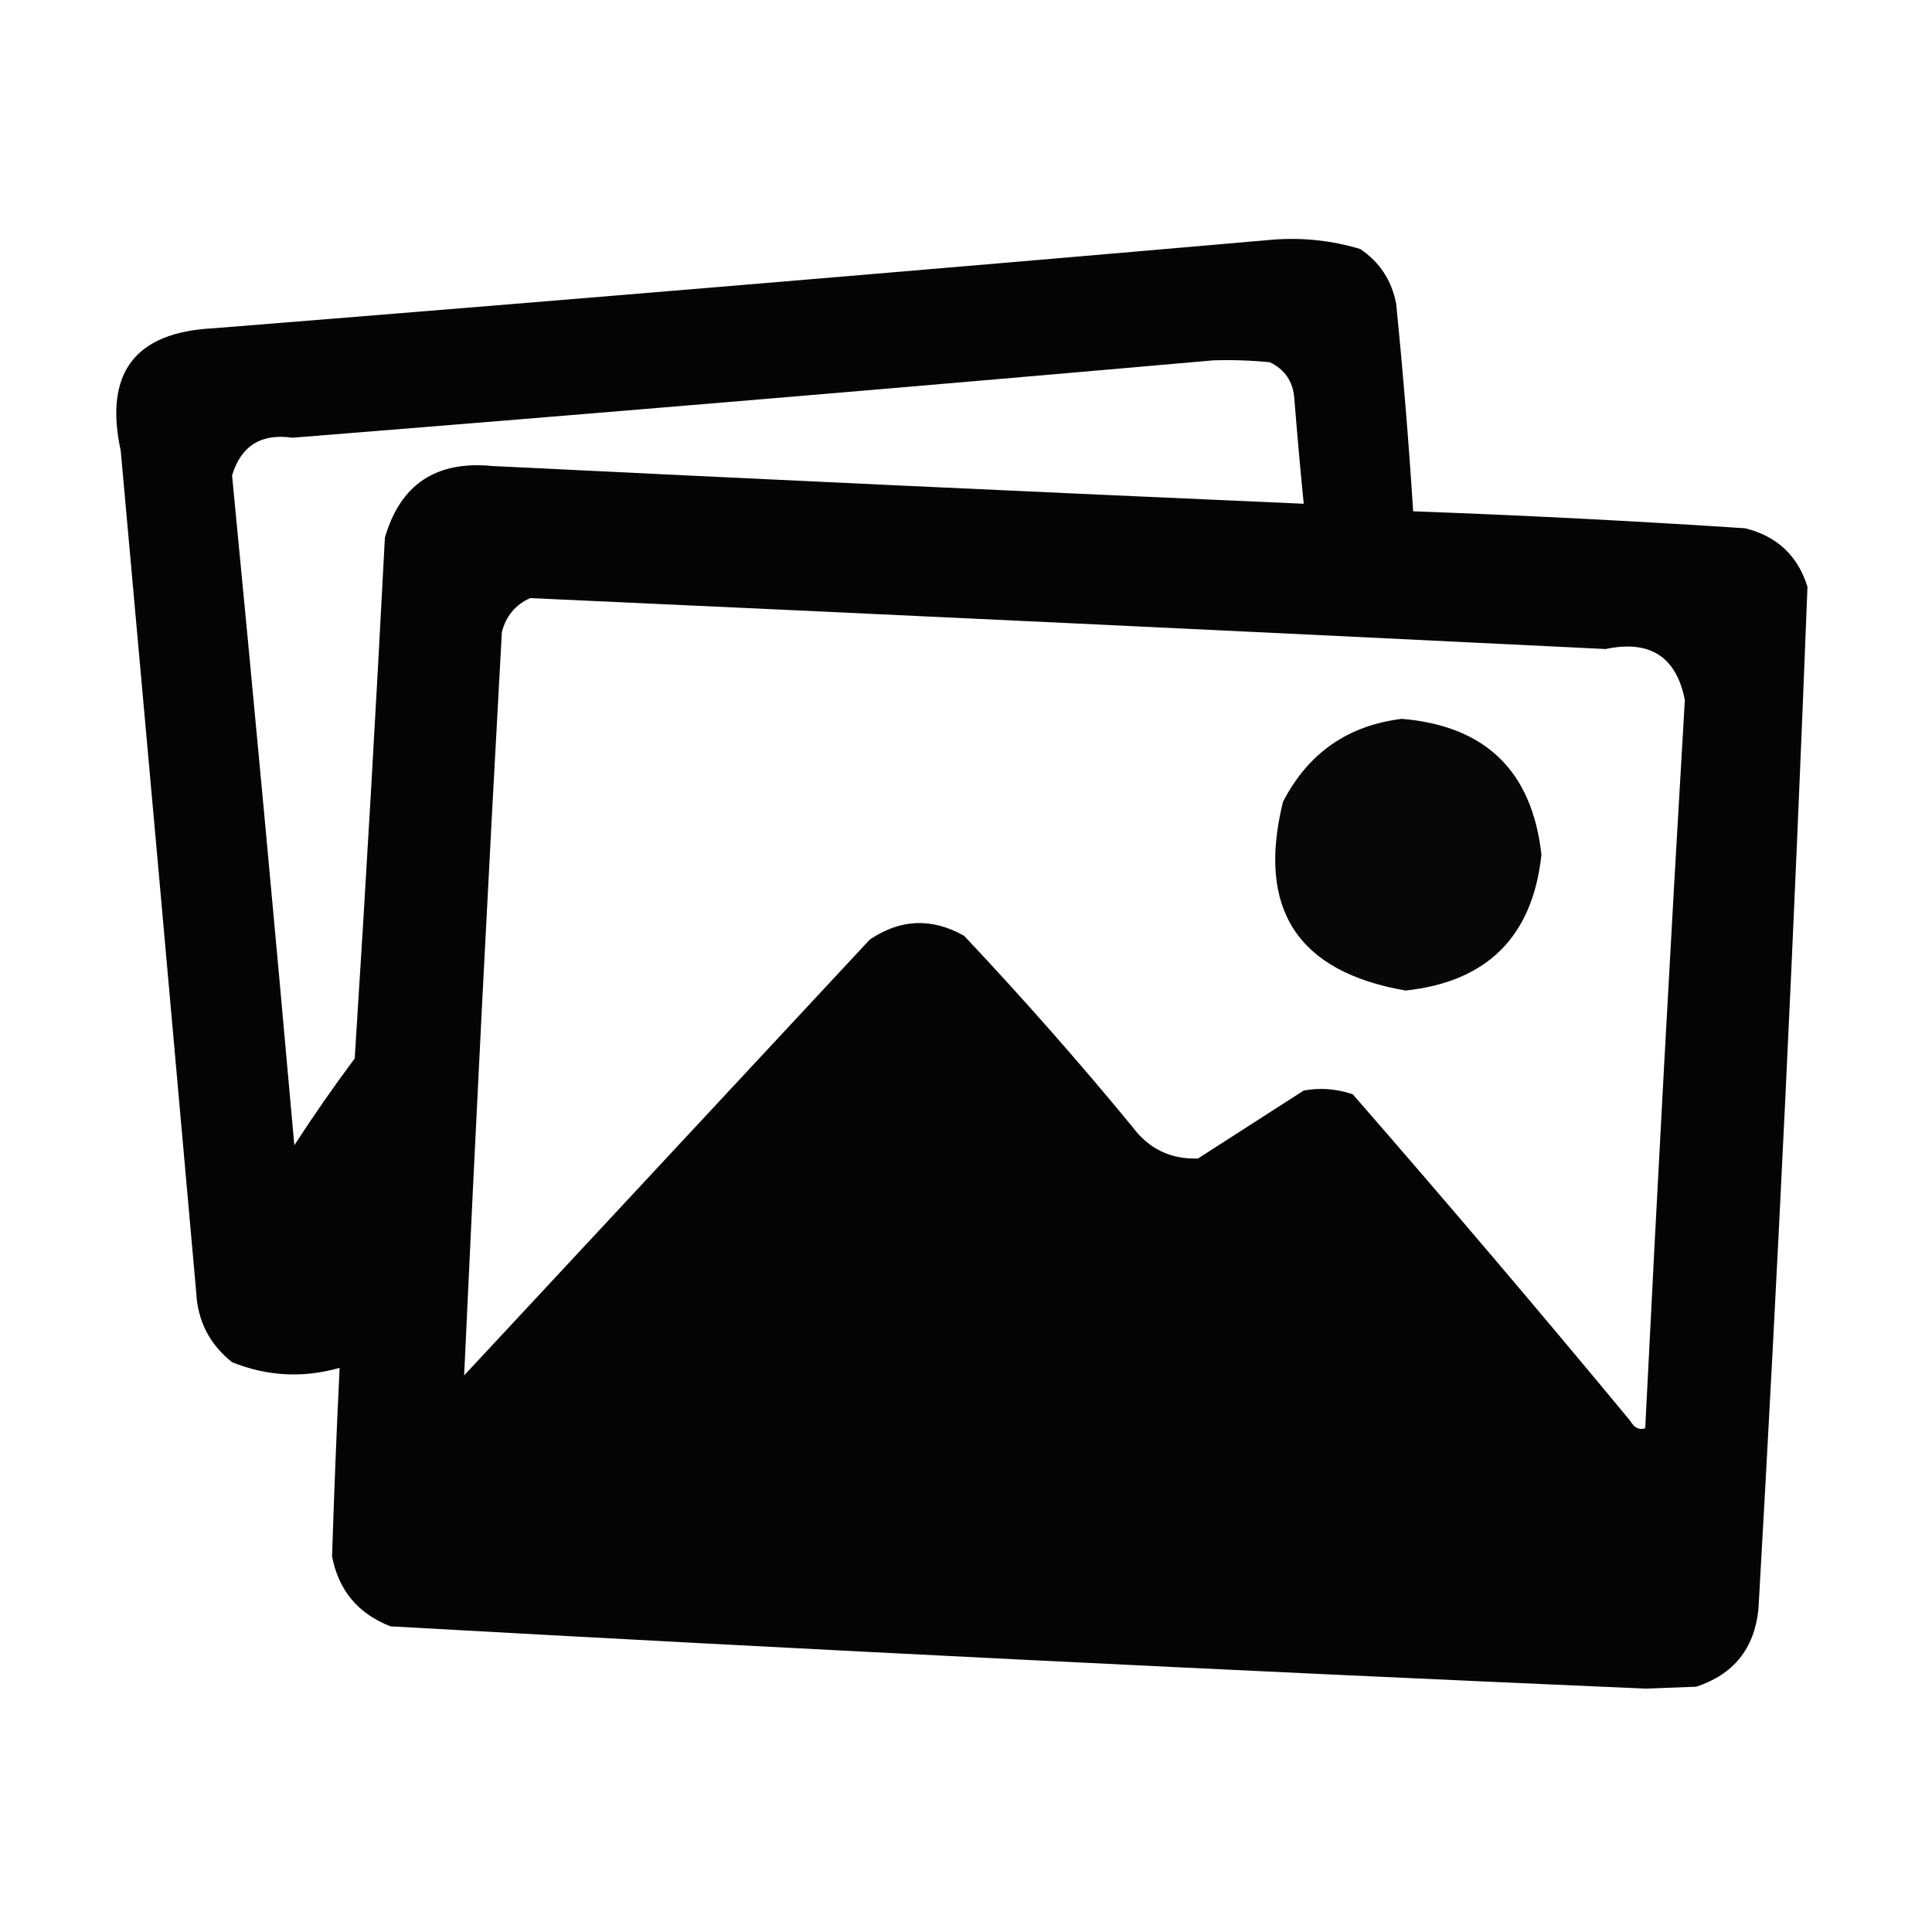
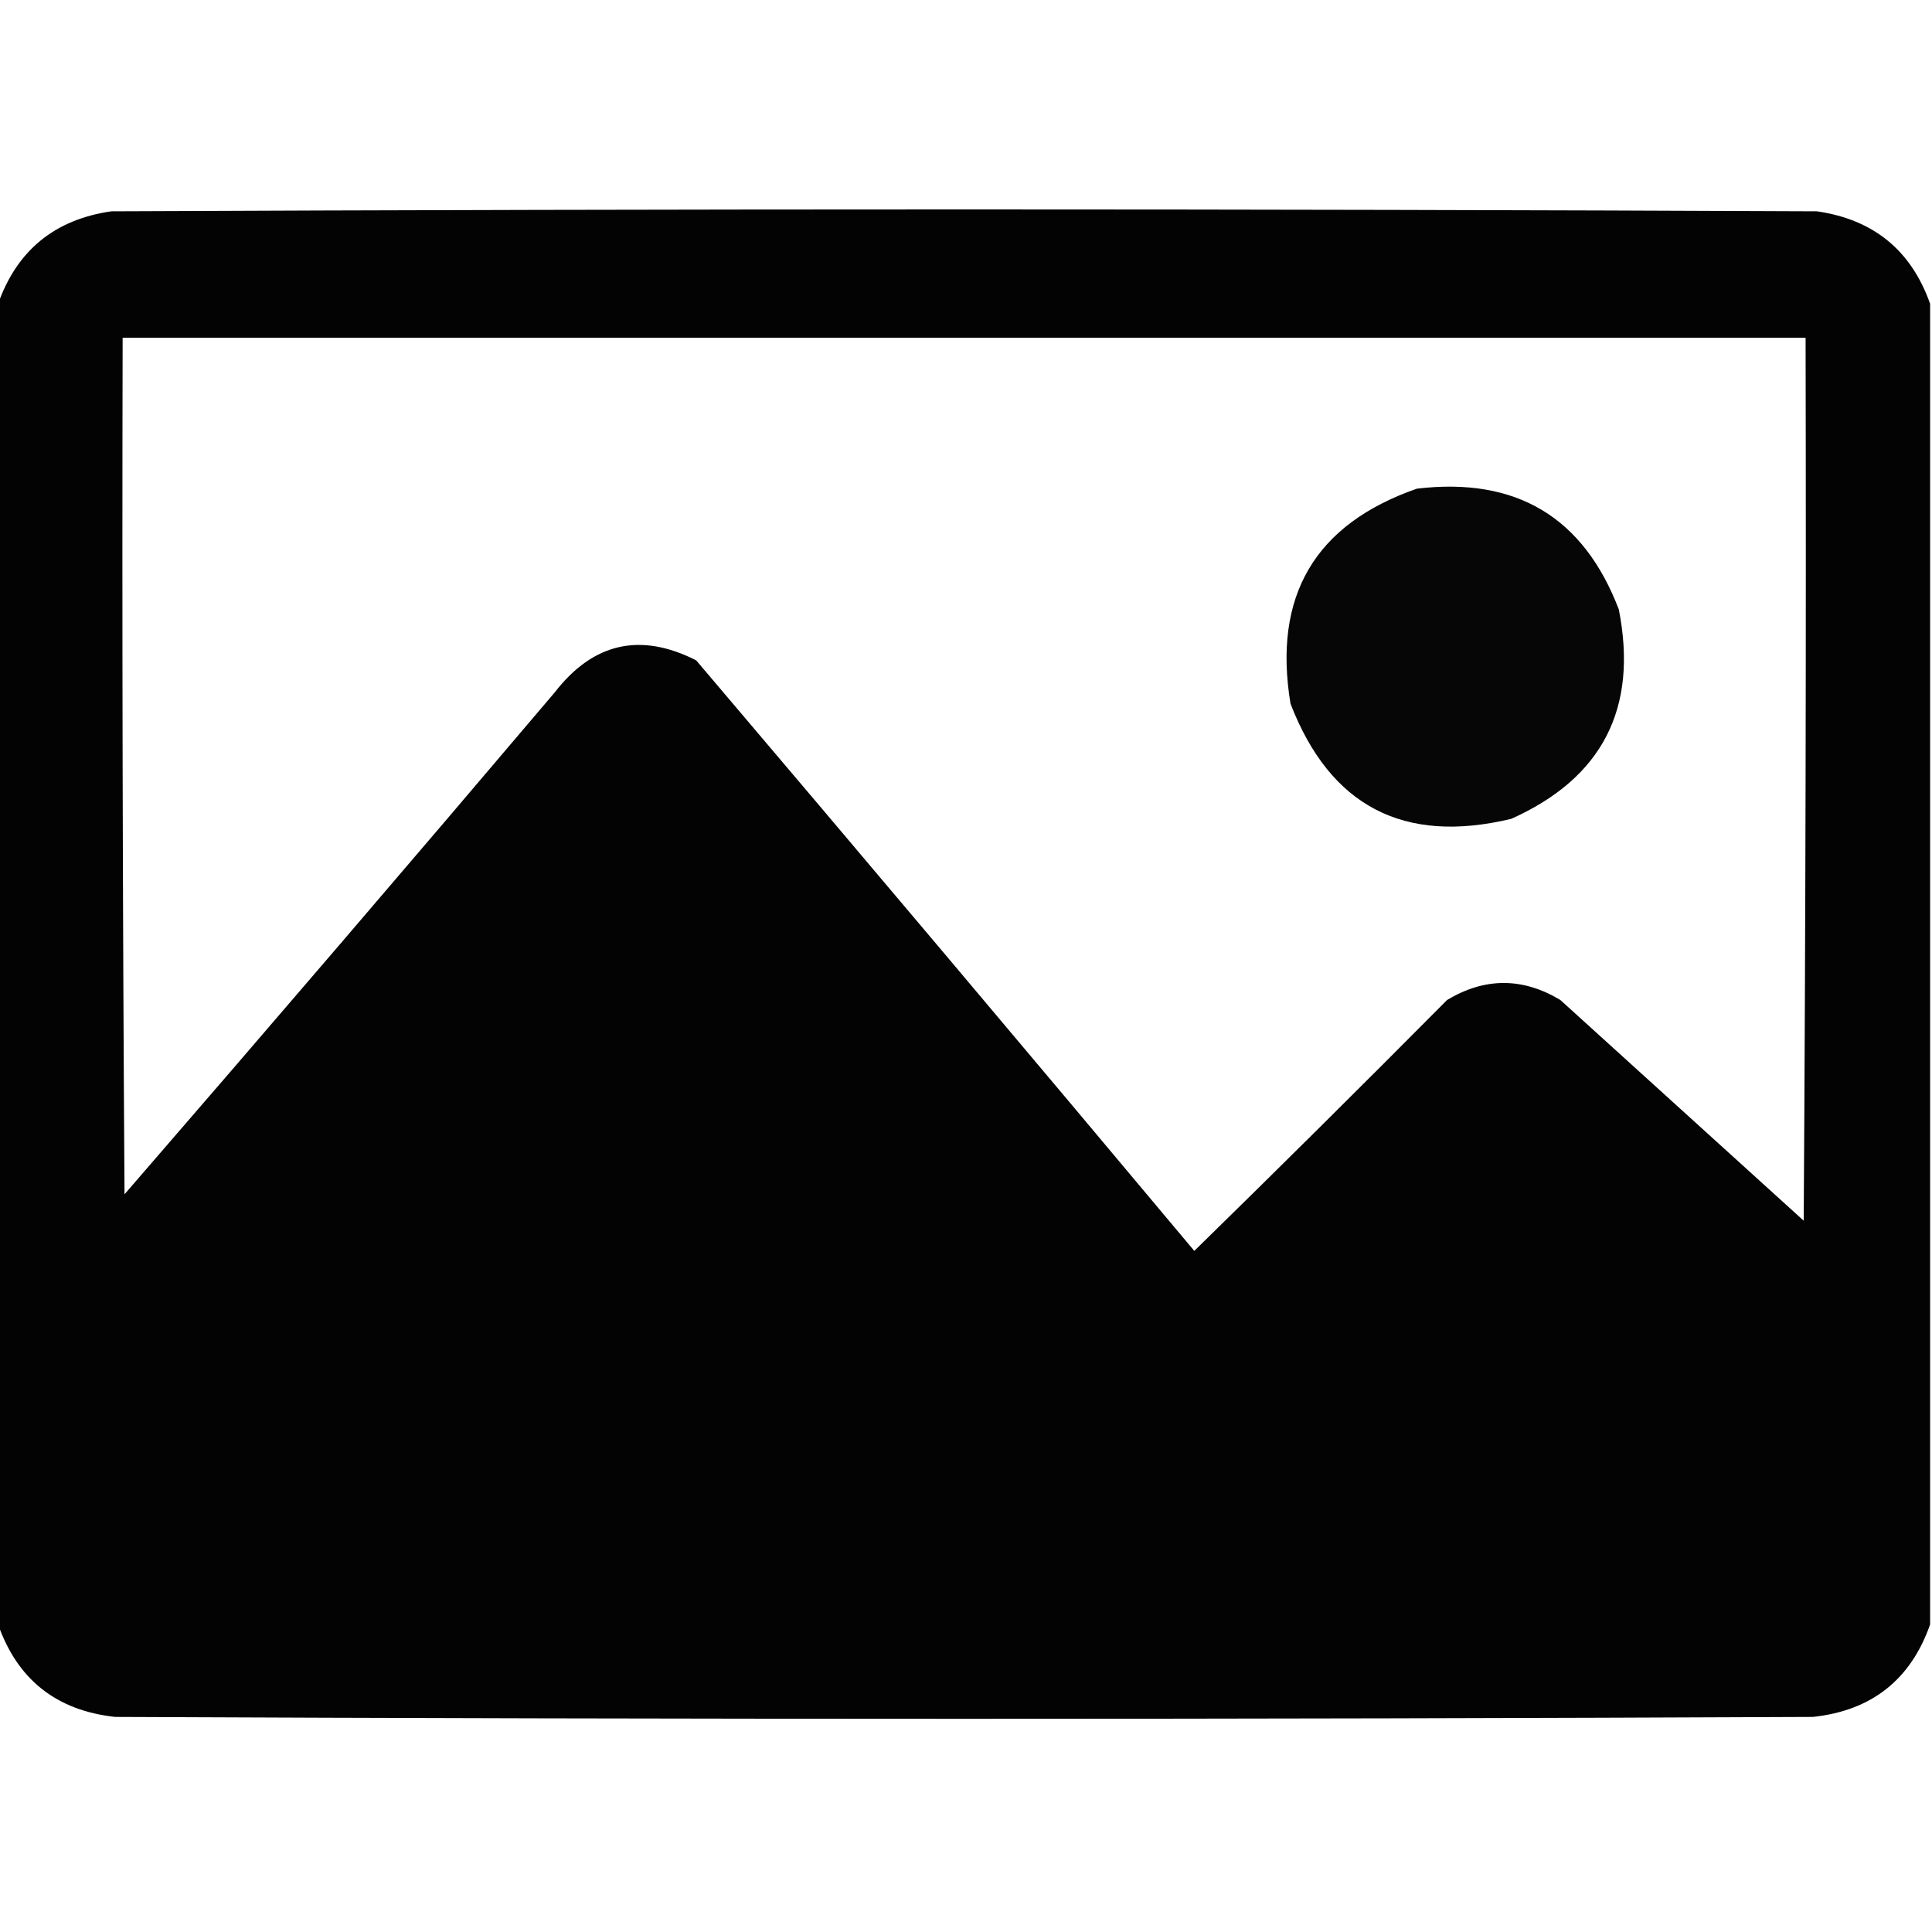
<svg xmlns="http://www.w3.org/2000/svg" version="1.1" width="512px" height="512px" style="shape-rendering:geometricPrecision; text-rendering:geometricPrecision; image-rendering:optimizeQuality; fill-rule:evenodd; clip-rule:evenodd">
  <g>
-     <path style="opacity:0.984" fill="#000000" d="M 337.5,63.5 C 345.354,62.911 353.021,63.745 360.5,66C 365.636,69.483 368.803,74.316 370,80.5C 371.831,98.812 373.331,117.145 374.5,135.5C 403.854,136.572 433.187,138.072 462.5,140C 470.927,142.095 476.427,147.261 479,155.5C 475.508,245.858 471.174,336.191 466,426.5C 464.915,436.915 459.415,443.749 449.5,447C 445,447.167 440.5,447.333 436,447.5C 325.114,442.696 214.281,437.196 103.5,431C 94.923,427.674 89.757,421.507 88,412.5C 88.528,395.808 89.195,379.142 90,362.5C 80.309,365.243 70.809,364.743 61.5,361C 55.546,356.259 52.38,350.092 52,342.5C 45.389,268.162 38.722,193.828 32,119.5C 27.534,98.882 35.7,88.049 56.5,87C 150.347,79.487 244.013,71.654 337.5,63.5 Z M 321.5,95.5 C 326.511,95.334 331.511,95.501 336.5,96C 340.471,97.88 342.637,101.047 343,105.5C 343.744,114.85 344.577,124.183 345.5,133.5C 273.828,130.357 202.161,127.024 130.5,123.5C 115.58,122.025 106.08,128.358 102,142.5C 99.613,188.522 96.946,234.522 94,280.5C 88.42,287.992 83.087,295.659 78,303.5C 72.736,244.257 67.236,185.09 61.5,126C 63.881,118.135 69.214,114.802 77.5,116C 159.013,109.485 240.347,102.652 321.5,95.5 Z M 140.5,158.5 C 235.505,162.834 330.505,167.334 425.5,172C 437.244,169.521 444.244,174.021 446.5,185.5C 442.703,249.805 439.203,314.138 436,378.5C 434.434,379.061 433.101,378.394 432,376.5C 407.875,347.373 383.375,318.54 358.5,290C 354.259,288.543 349.926,288.209 345.5,289C 336.167,295 326.833,301 317.5,307C 310.232,307.284 304.399,304.45 300,298.5C 285.755,281.197 270.922,264.364 255.5,248C 246.942,243.174 238.608,243.508 230.5,249C 194.667,287.5 158.833,326 123,364.5C 126.017,298.84 129.351,233.173 133,167.5C 134.113,163.234 136.613,160.234 140.5,158.5 Z" />
+     <path style="opacity:0.986" fill="#000000" d="M 511.5,80.5 C 511.5,197.167 511.5,313.833 511.5,430.5C 506.36,445.132 496.026,453.298 480.5,455C 330.5,455.667 180.5,455.667 30.5,455C 14.974,453.298 4.641,445.132 -0.5,430.5C -0.5,313.833 -0.5,197.167 -0.5,80.5C 4.51,66.332 14.51,58.165 29.5,56C 180.167,55.333 330.833,55.333 481.5,56C 496.49,58.165 506.49,66.332 511.5,80.5 Z M 32.5,89.5 C 181.167,89.5 329.833,89.5 478.5,89.5C 478.667,167.501 478.5,245.501 478,323.5C 456.5,304 435,284.5 413.5,265C 403.5,259 393.5,259 383.5,265C 361.32,287.347 338.986,309.514 316.5,331.5C 272.688,279.187 228.688,227.02 184.5,175C 169.701,167.494 157.201,170.327 147,183.5C 109.237,228.02 71.237,272.353 33,316.5C 32.5,240.834 32.333,165.167 32.5,89.5 Z" />
  </g>
  <g>
-     <path style="opacity:0.972" fill="#000000" d="M 371.5,190.5 C 393.7,192.366 406.033,204.366 408.5,226.5C 406.168,248.165 394.168,260.165 372.5,262.5C 343.851,257.554 333.017,240.887 340,212.5C 346.653,199.595 357.153,192.262 371.5,190.5 Z" />
+     <path style="opacity:0.974" fill="#000000" d="M 375.5,129.5 C 401.814,126.365 419.648,137.032 429,161.5C 434.166,187.67 424.666,206.17 400.5,217C 372.003,223.837 352.503,213.67 342,186.5C 337.275,157.926 348.442,138.926 375.5,129.5 Z" />
  </g>
</svg>
